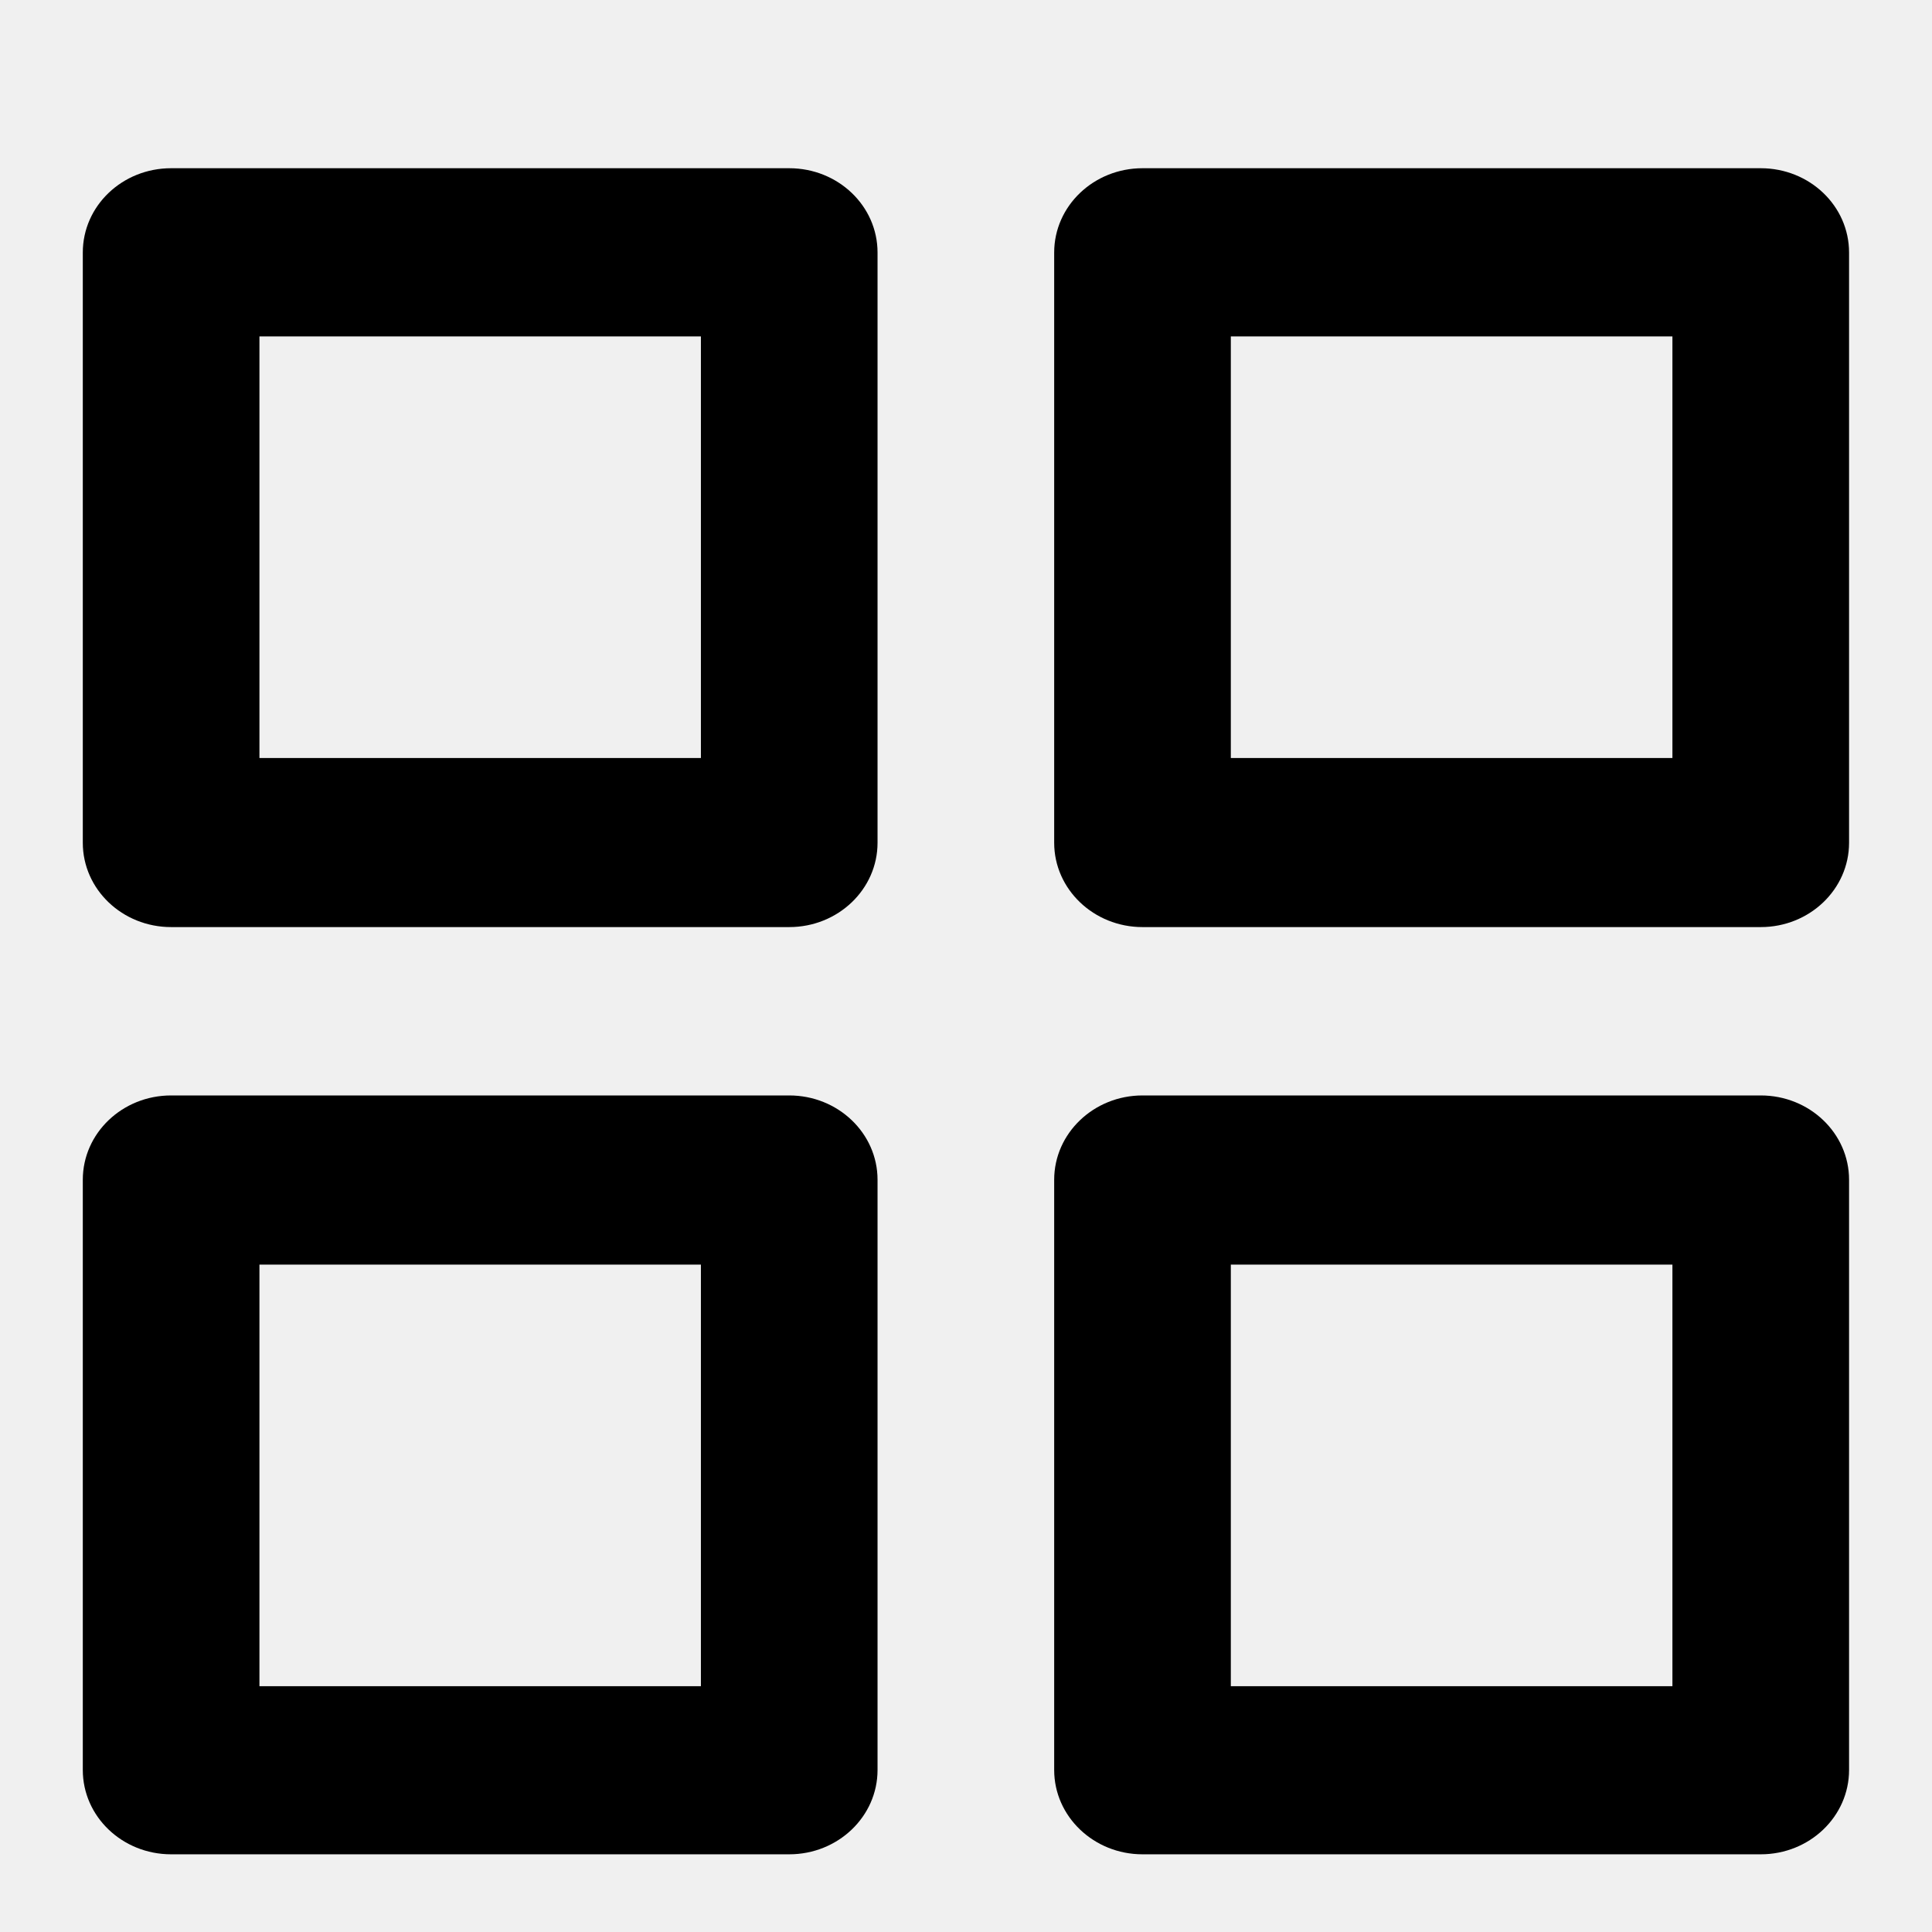
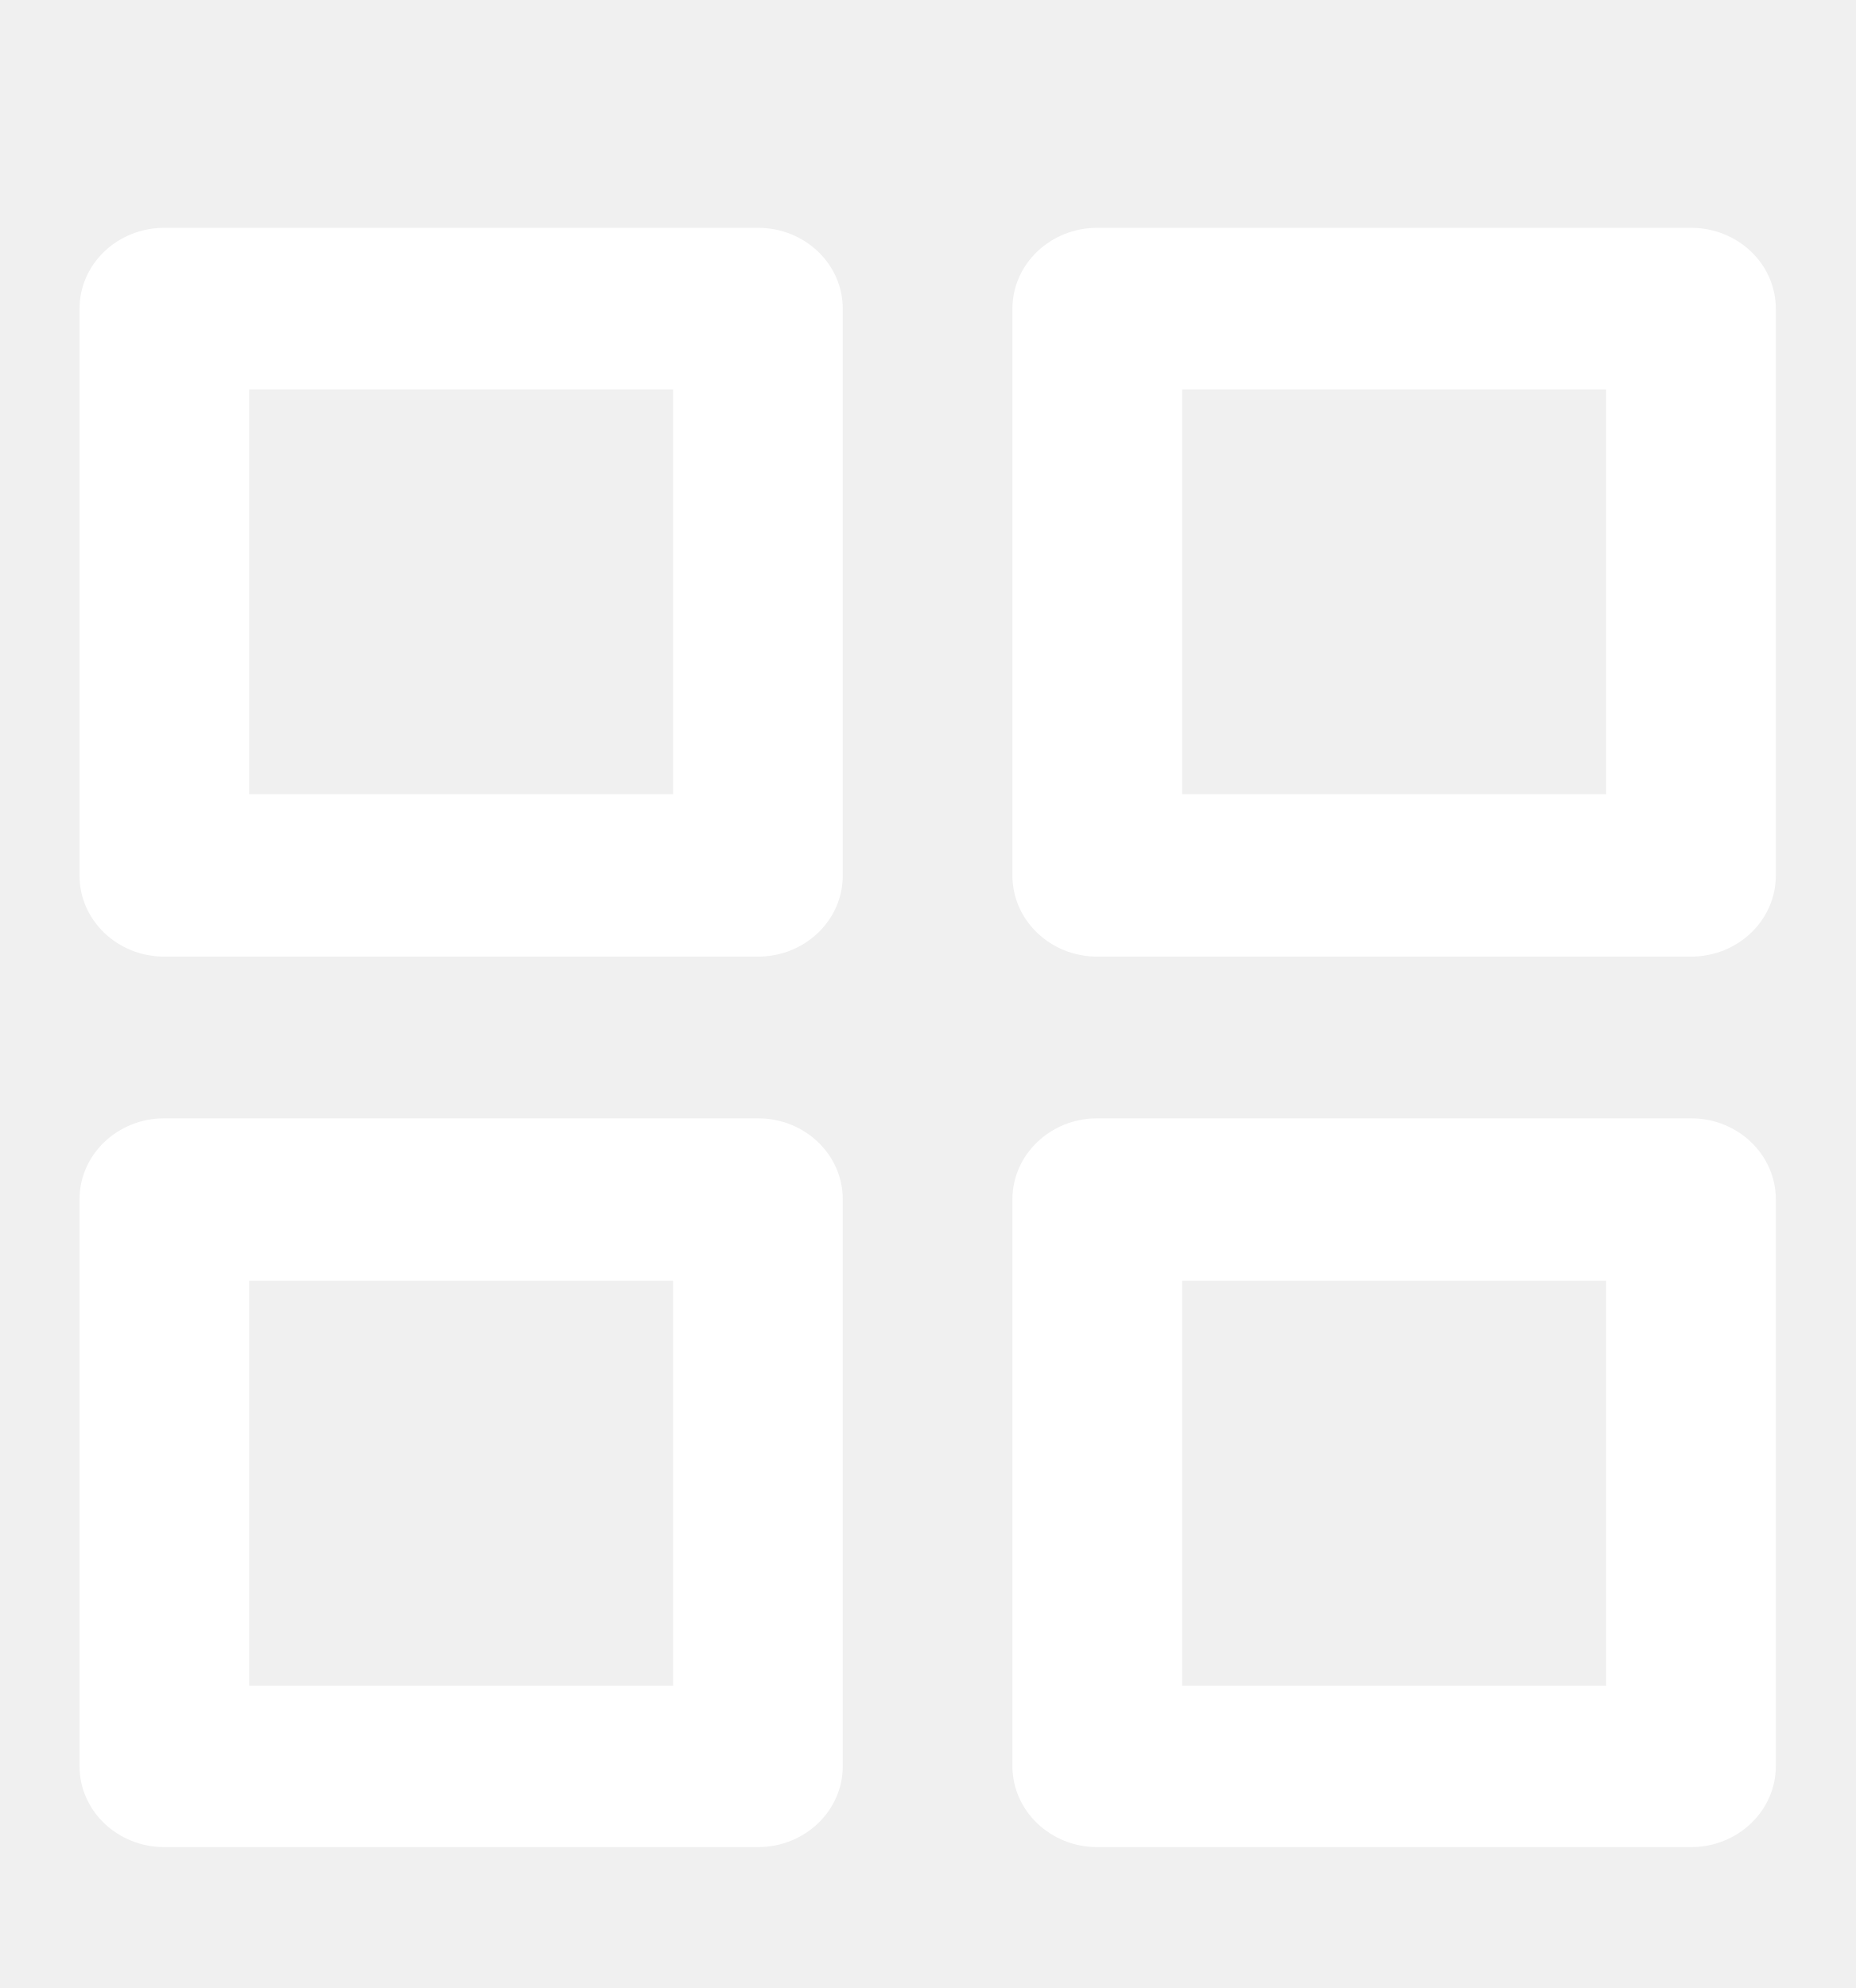
- <svg xmlns="http://www.w3.org/2000/svg" width="14" height="14" viewBox="0 0 14 14" fill="none">
-   <path fill-rule="evenodd" clip-rule="evenodd" d="M8.279 13.437C7.926 13.437 7.639 13.163 7.639 12.826V8.549C7.639 8.212 7.926 7.938 8.279 7.938H12.759C13.113 7.938 13.399 8.212 13.399 8.549V12.826C13.399 13.163 13.113 13.437 12.759 13.437H8.279ZM8.919 12.219H12.119V9.164H8.919V12.219ZM1.24 13.437C0.886 13.437 0.6 13.163 0.6 12.826V8.549C0.6 8.212 0.886 7.938 1.24 7.938H5.719C6.073 7.938 6.359 8.212 6.359 8.549V12.826C6.359 13.163 6.073 13.437 5.719 13.437H1.24ZM1.88 12.219H5.079V9.164H1.88V12.219ZM8.279 6.718C7.926 6.718 7.639 6.444 7.639 6.107V1.83C7.639 1.492 7.926 1.219 8.279 1.219H12.759C13.113 1.219 13.399 1.492 13.399 1.83V6.107C13.399 6.444 13.113 6.718 12.759 6.718H8.279ZM8.919 5.493H12.119V2.438H8.919V5.493ZM1.24 6.718C0.886 6.718 0.6 6.444 0.6 6.107V1.83C0.6 1.492 0.886 1.219 1.24 1.219H5.719C6.073 1.219 6.359 1.492 6.359 1.83V6.107C6.359 6.444 6.073 6.718 5.719 6.718H1.24ZM1.88 5.493H5.079V2.438H1.88V5.493Z" fill="black" />
+ <svg xmlns="http://www.w3.org/2000/svg" width="14" height="15" viewBox="0 0 14 15" fill="none">
+   <path fill-rule="evenodd" clip-rule="evenodd" d="M8.279 13.937C7.926 13.937 7.639 13.663 7.639 13.326V9.049C7.639 8.712 7.926 8.438 8.279 8.438H12.759C13.113 8.438 13.399 8.712 13.399 9.049V13.326C13.399 13.663 13.113 13.937 12.759 13.937H8.279ZM8.919 12.719H12.119V9.664H8.919V12.719ZM1.24 13.937C0.886 13.937 0.6 13.663 0.6 13.326V9.049C0.6 8.712 0.886 8.438 1.24 8.438H5.719C6.073 8.438 6.359 8.712 6.359 9.049V13.326C6.359 13.663 6.073 13.937 5.719 13.937H1.24ZM1.88 12.719H5.079V9.664H1.88V12.719ZM8.279 7.218C7.926 7.218 7.639 6.944 7.639 6.607V2.33C7.639 1.992 7.926 1.719 8.279 1.719H12.759C13.113 1.719 13.399 1.992 13.399 2.33V6.607C13.399 6.944 13.113 7.218 12.759 7.218H8.279ZM8.919 5.993H12.119V2.938H8.919V5.993ZM1.24 7.218C0.886 7.218 0.6 6.944 0.6 6.607V2.33C0.6 1.992 0.886 1.719 1.24 1.719H5.719C6.073 1.719 6.359 1.992 6.359 2.33V6.607C6.359 6.944 6.073 7.218 5.719 7.218H1.24ZM1.88 5.993H5.079V2.938H1.88V5.993Z" fill="white" />
</svg>
